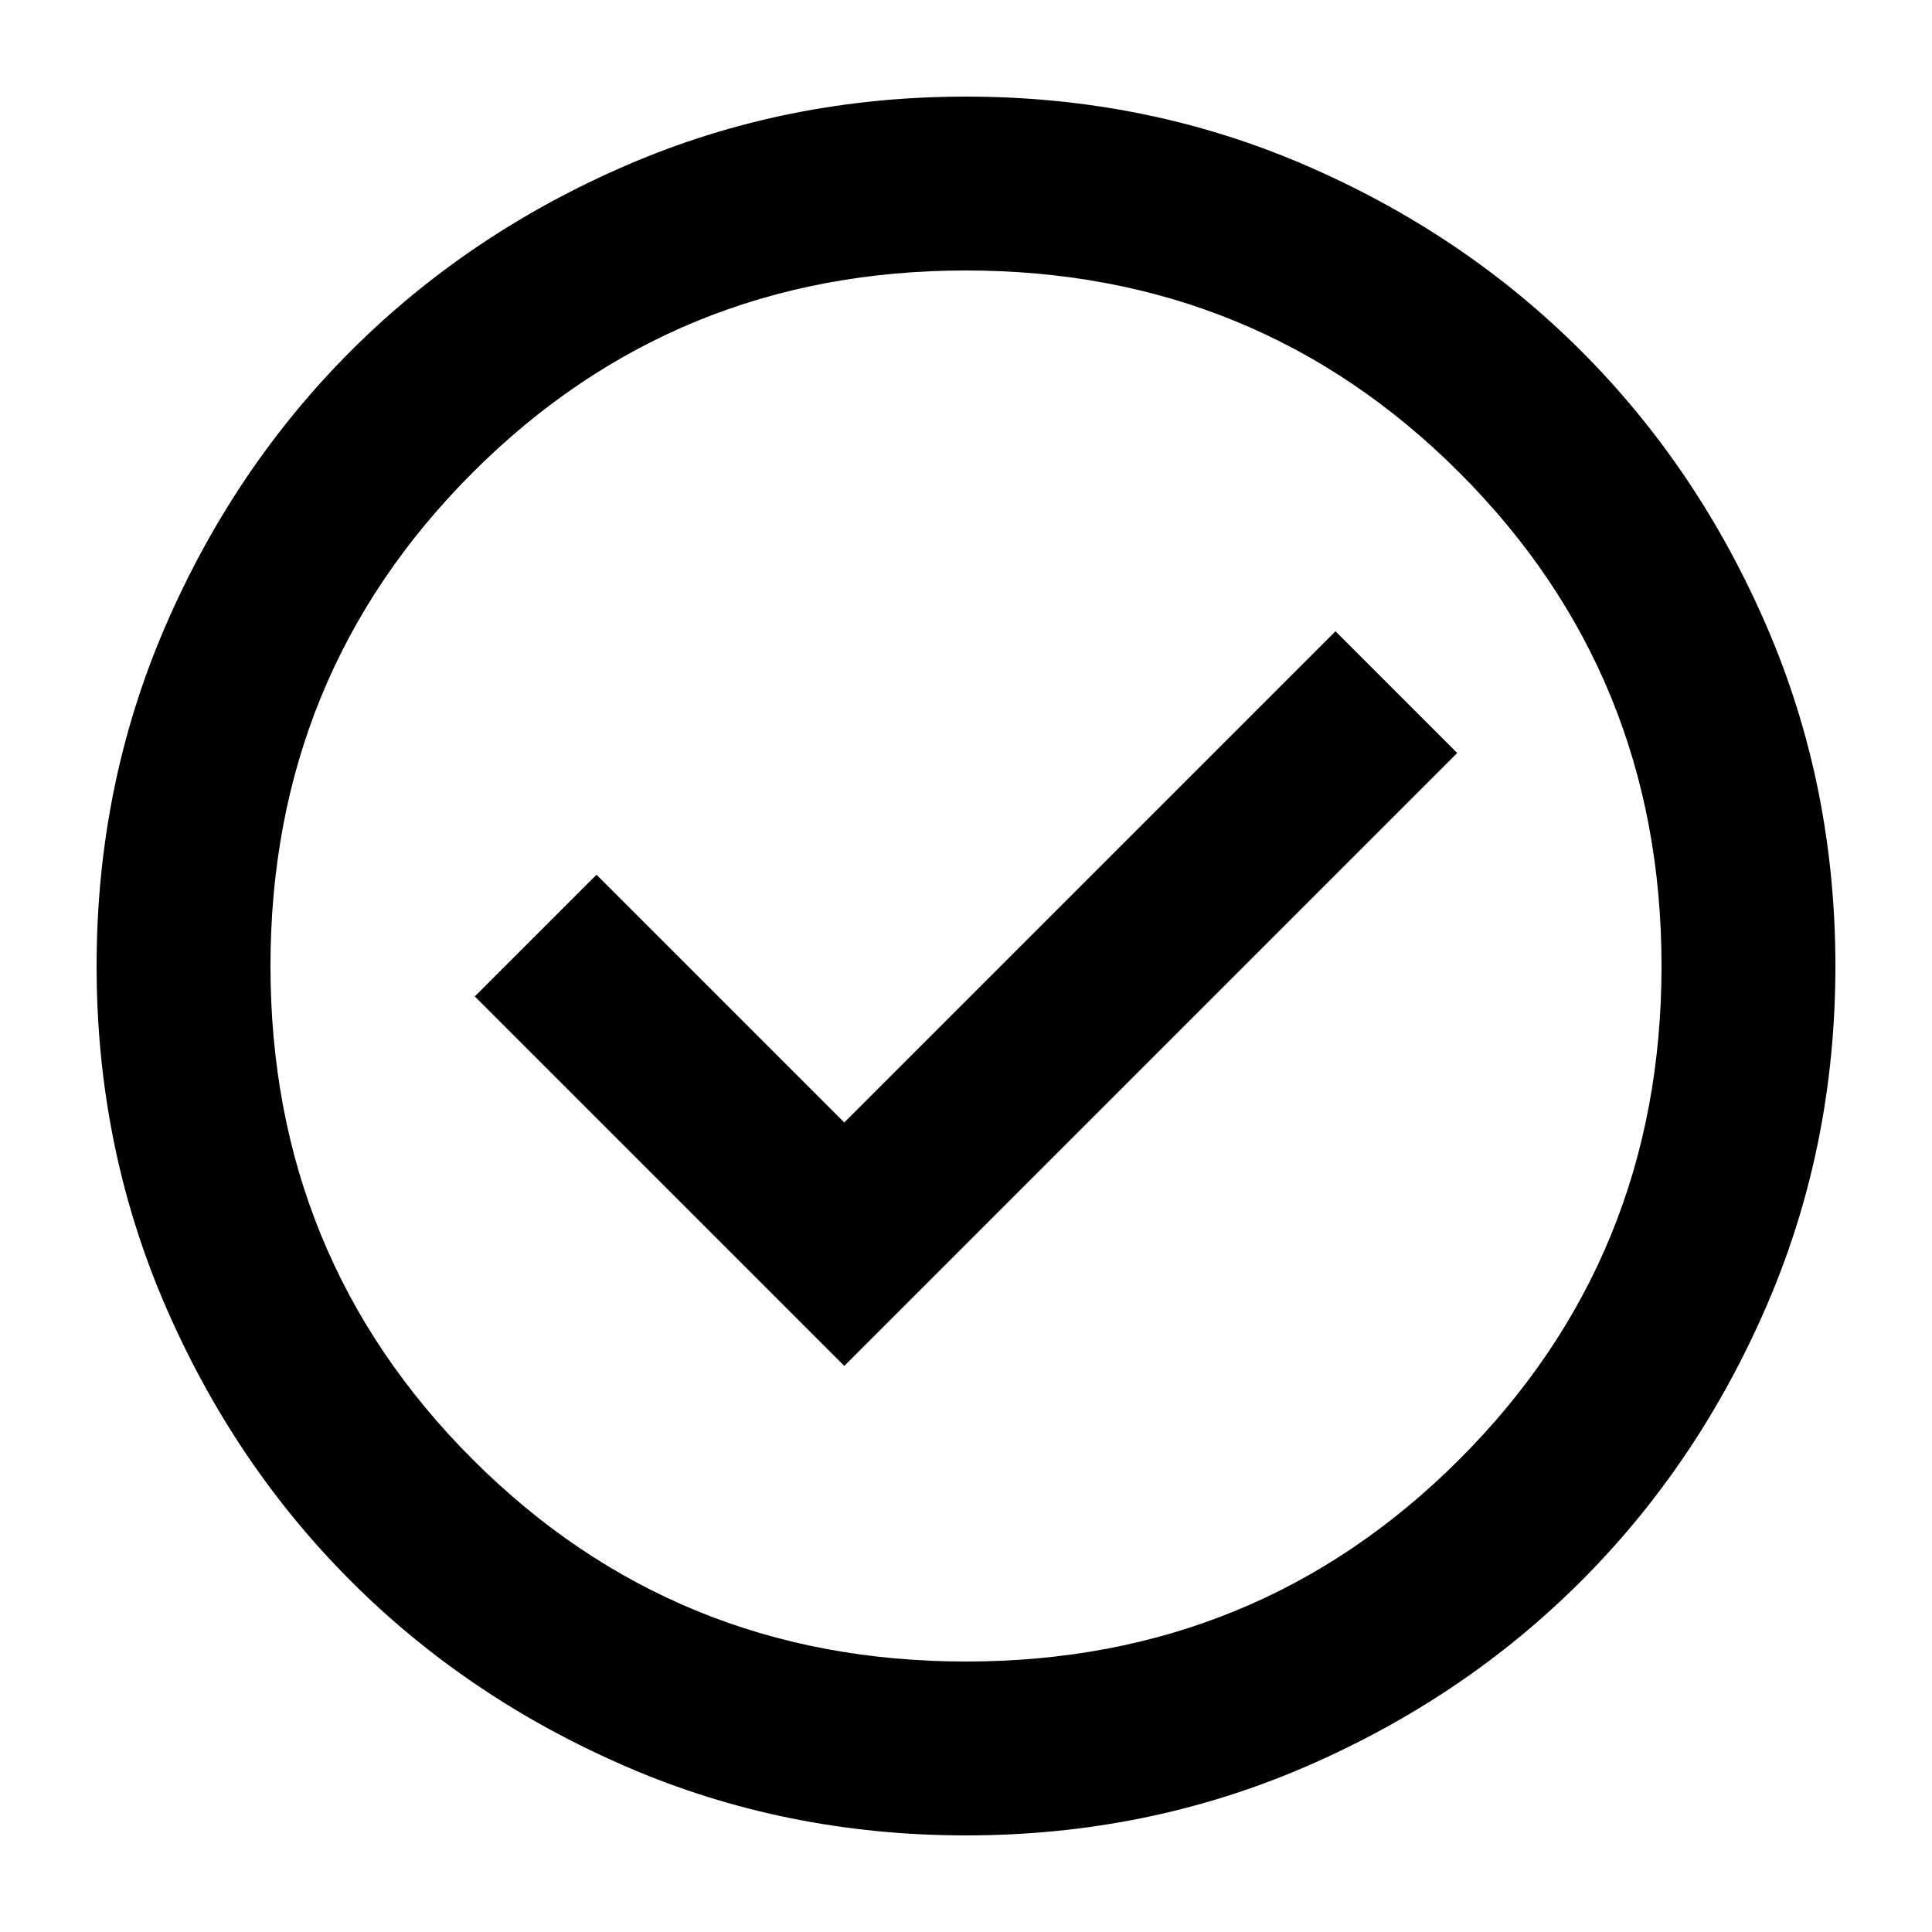
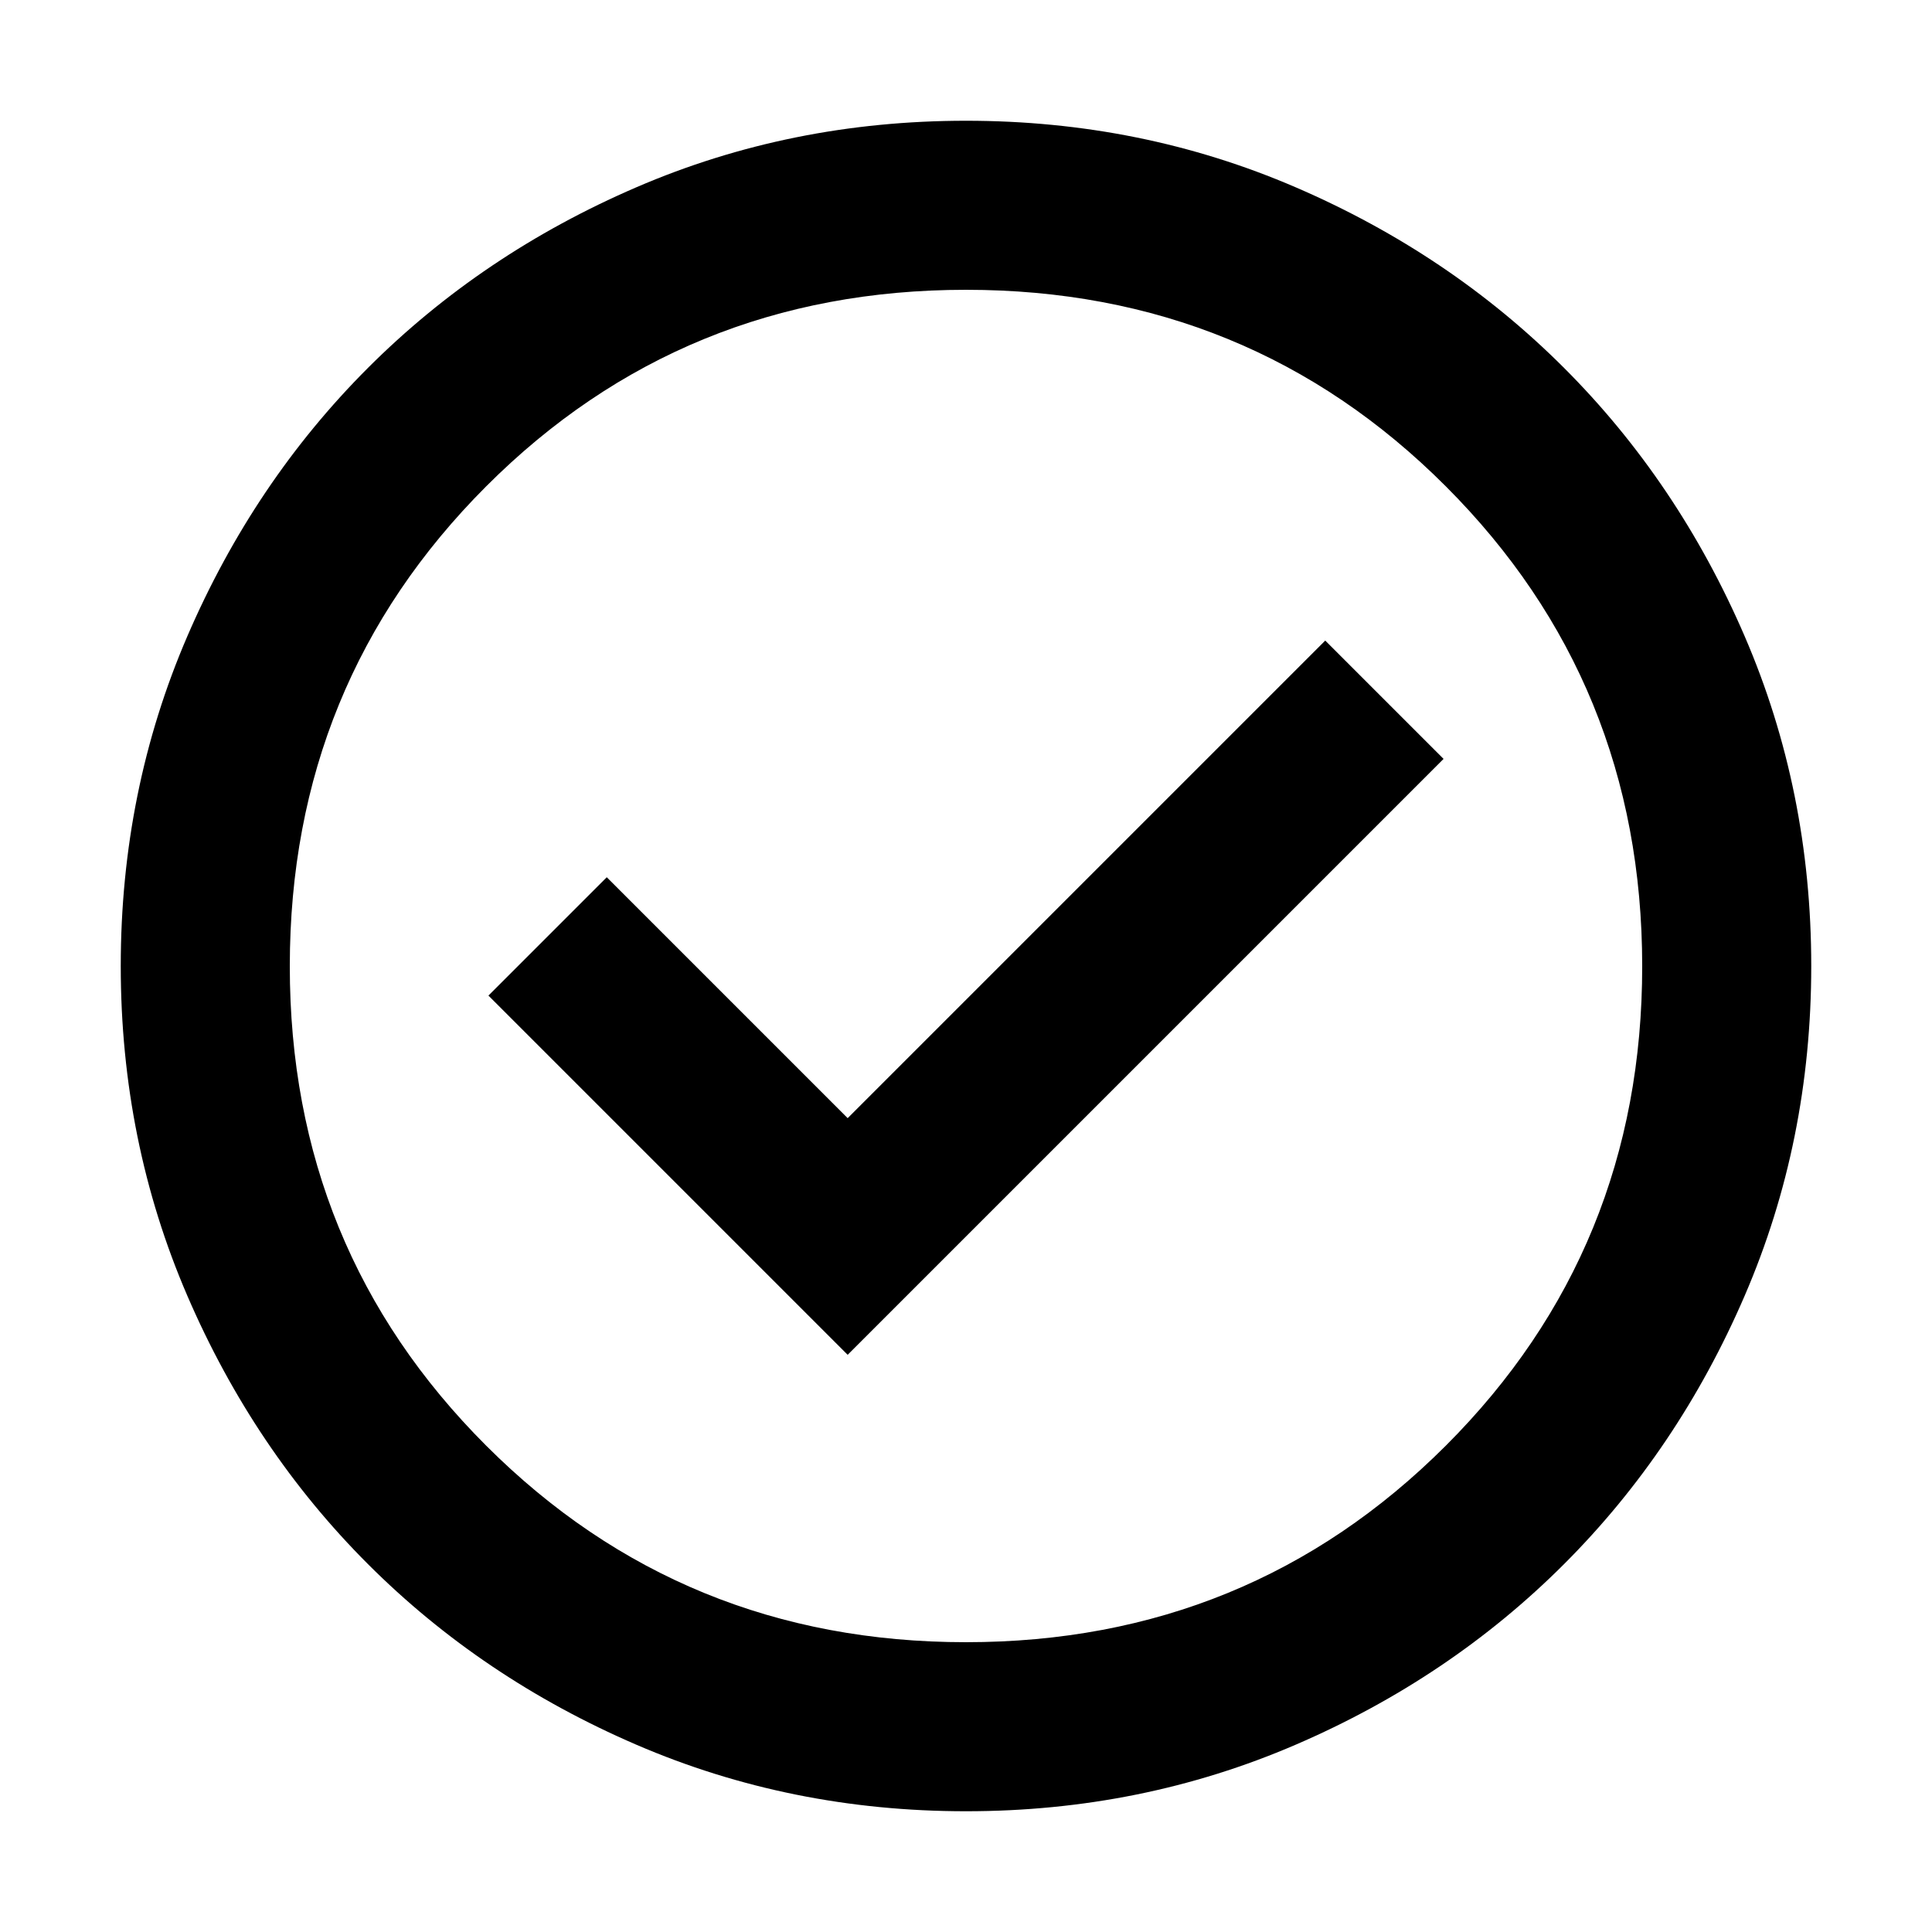
- <svg xmlns="http://www.w3.org/2000/svg" width="1e3mm" height="1e3mm" version="1.1" viewBox="0 0 1e3 1e3" xml:space="preserve">
-   <g transform="matrix(1.125,0,0,1.125,-40,1040)">
-     <path d="m424-296 282-282-56-56-226 226-114-114-56 56zm56 216q-83 0-156-31.5t-127-85.5-85.5-127-31.5-156 31.5-156 85.5-127 127-85.5 156-31.5 156 31.5 127 85.5 85.5 127 31.5 156-31.5 156-85.5 127-127 85.5-156 31.5zm0-80q134 0 227-93t93-227-93-227-227-93-227 93-93 227 93 227 227 93z" />
-   </g>
+ <svg xmlns="http://www.w3.org/2000/svg" width="16mm" height="16mm" version="1.1" viewBox="0 0 16 16" xml:space="preserve">
+   <path d="m7.02 11.22 4.935-4.935-0.98-0.98-3.955 3.955-1.995-1.995-0.98 0.98zm0.98 3.78q-1.452 0-2.73-0.551t-2.223-1.496-1.496-2.223-0.551-2.73 0.551-2.73 1.496-2.223 2.223-1.496 2.73-0.551 2.73 0.551 2.223 1.496 1.496 2.223 0.551 2.73-0.551 2.73-1.496 2.223-2.223 1.496-2.73 0.551zm0-1.4q2.345 0 3.973-1.627t1.627-3.973-1.627-3.973-3.973-1.627-3.973 1.627-1.627 3.973 1.627 3.973 3.973 1.627z" />
</svg>
